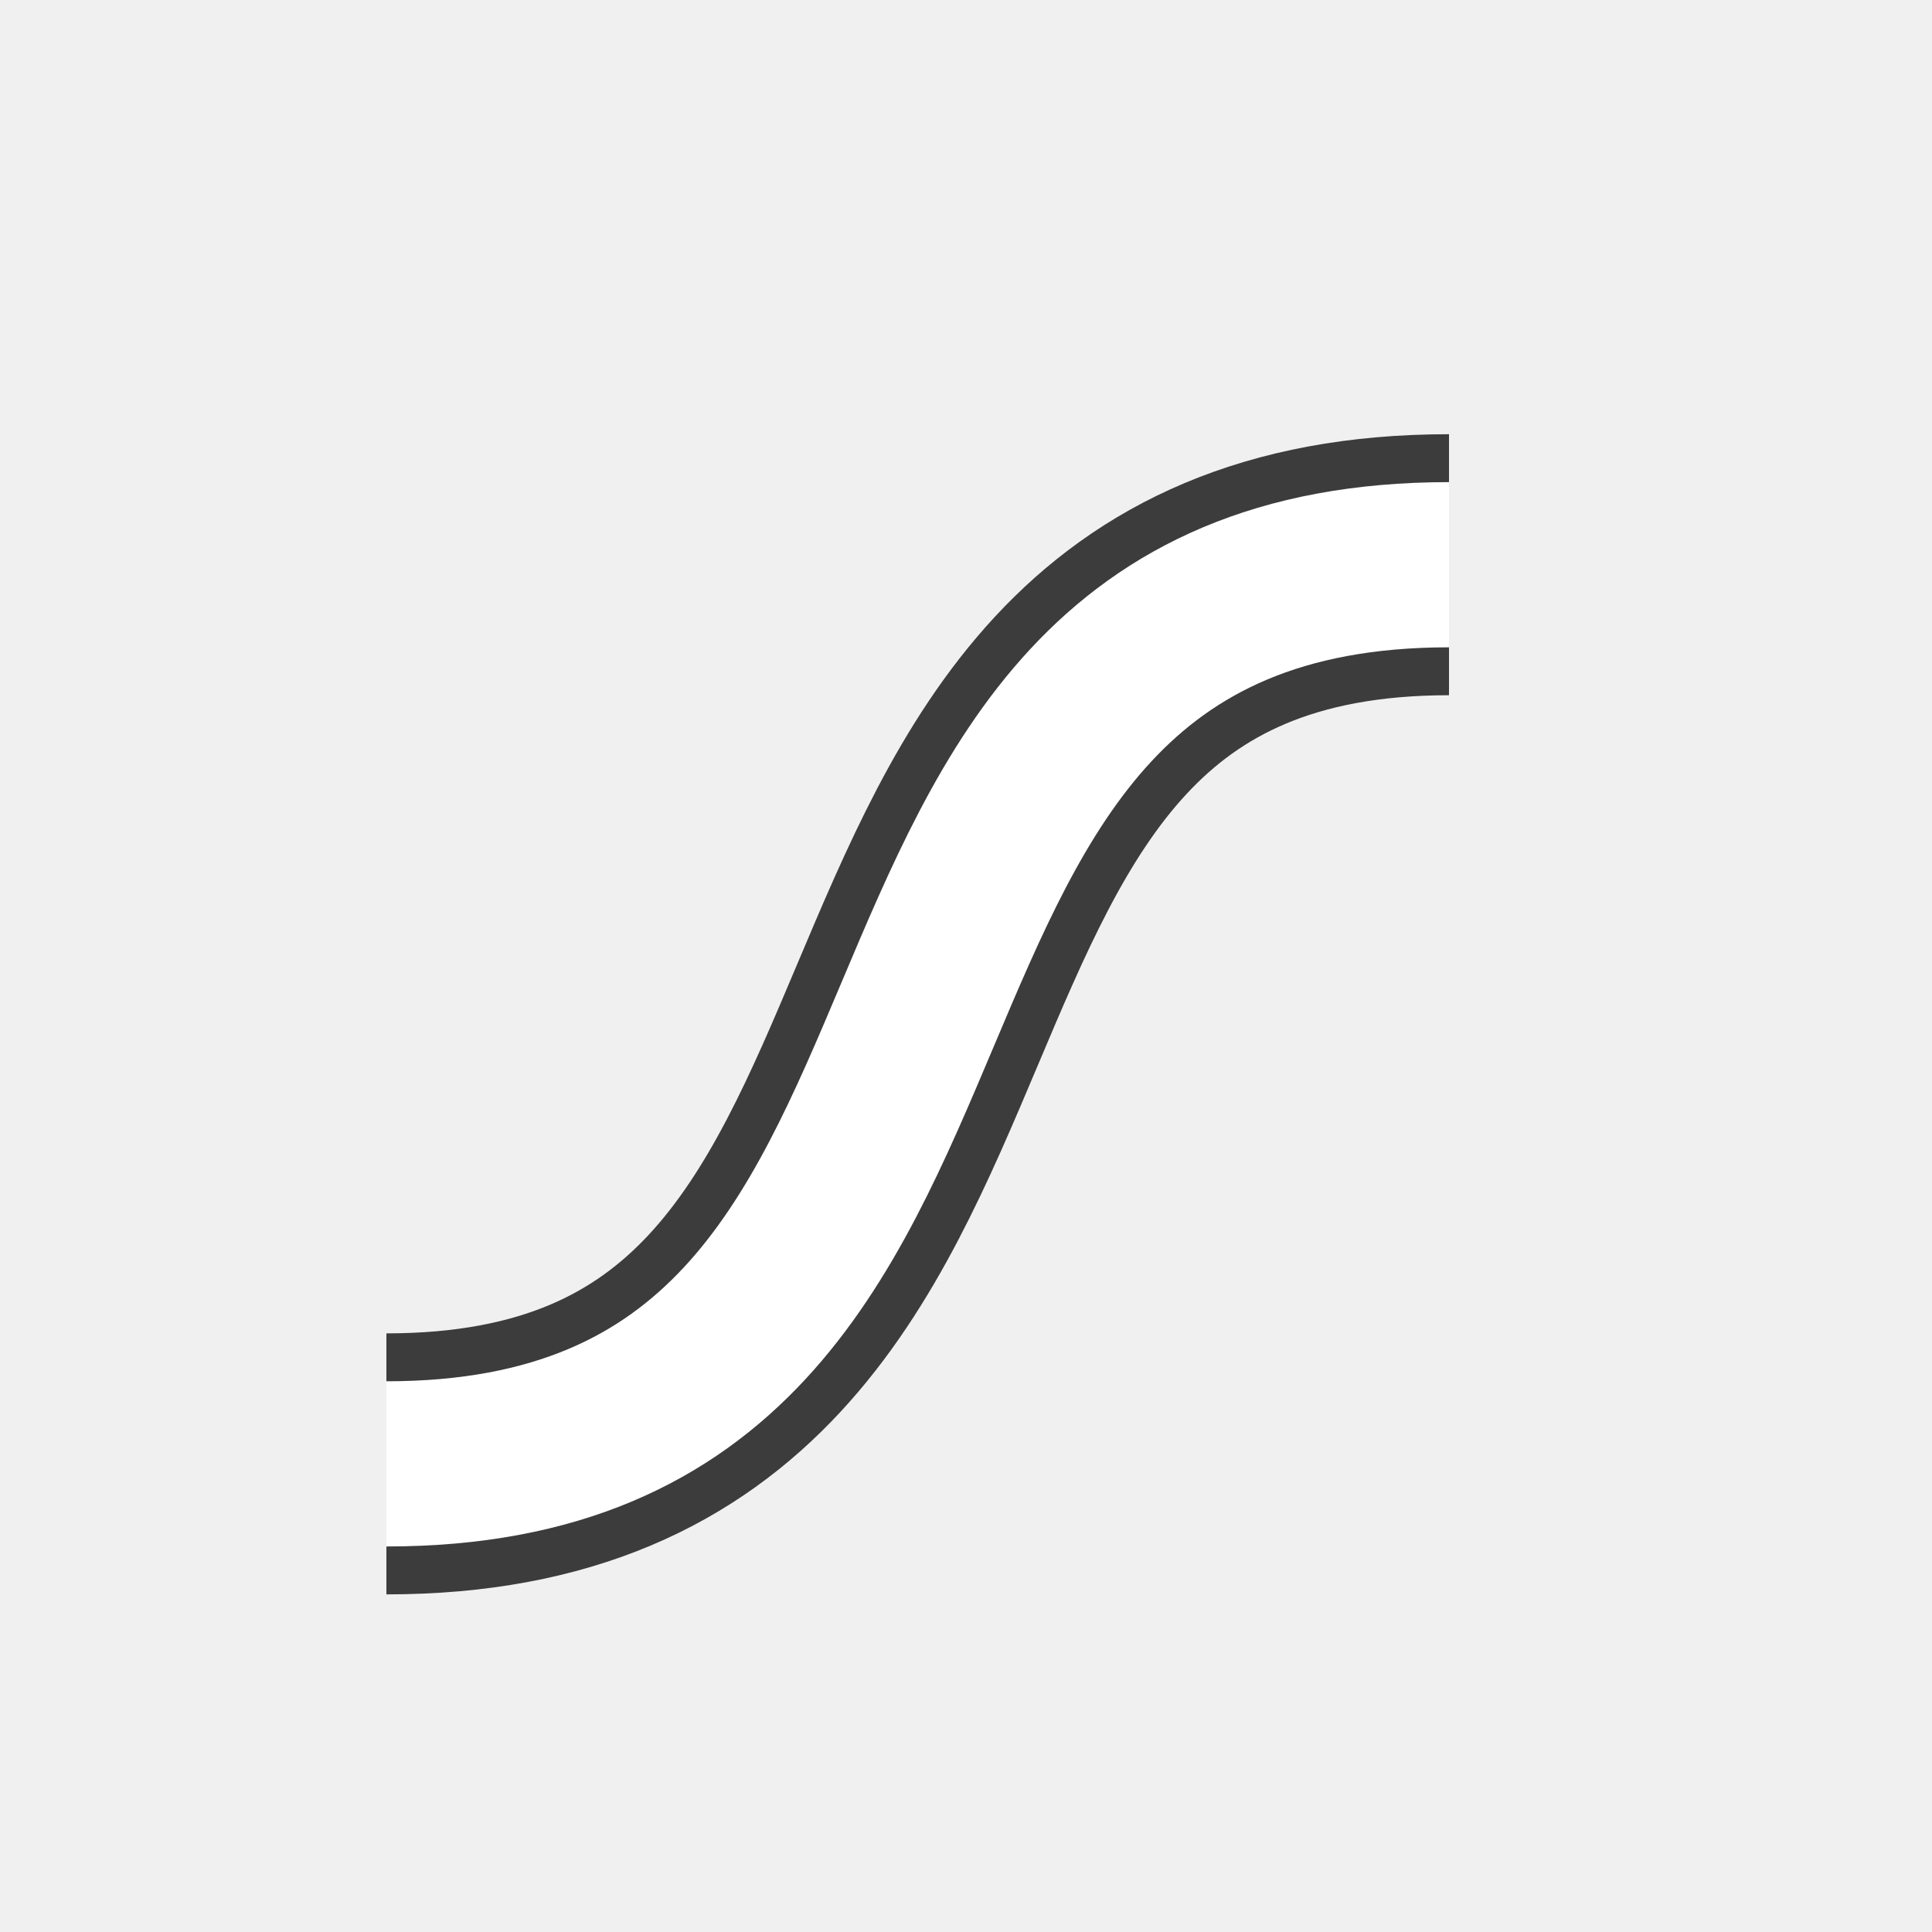
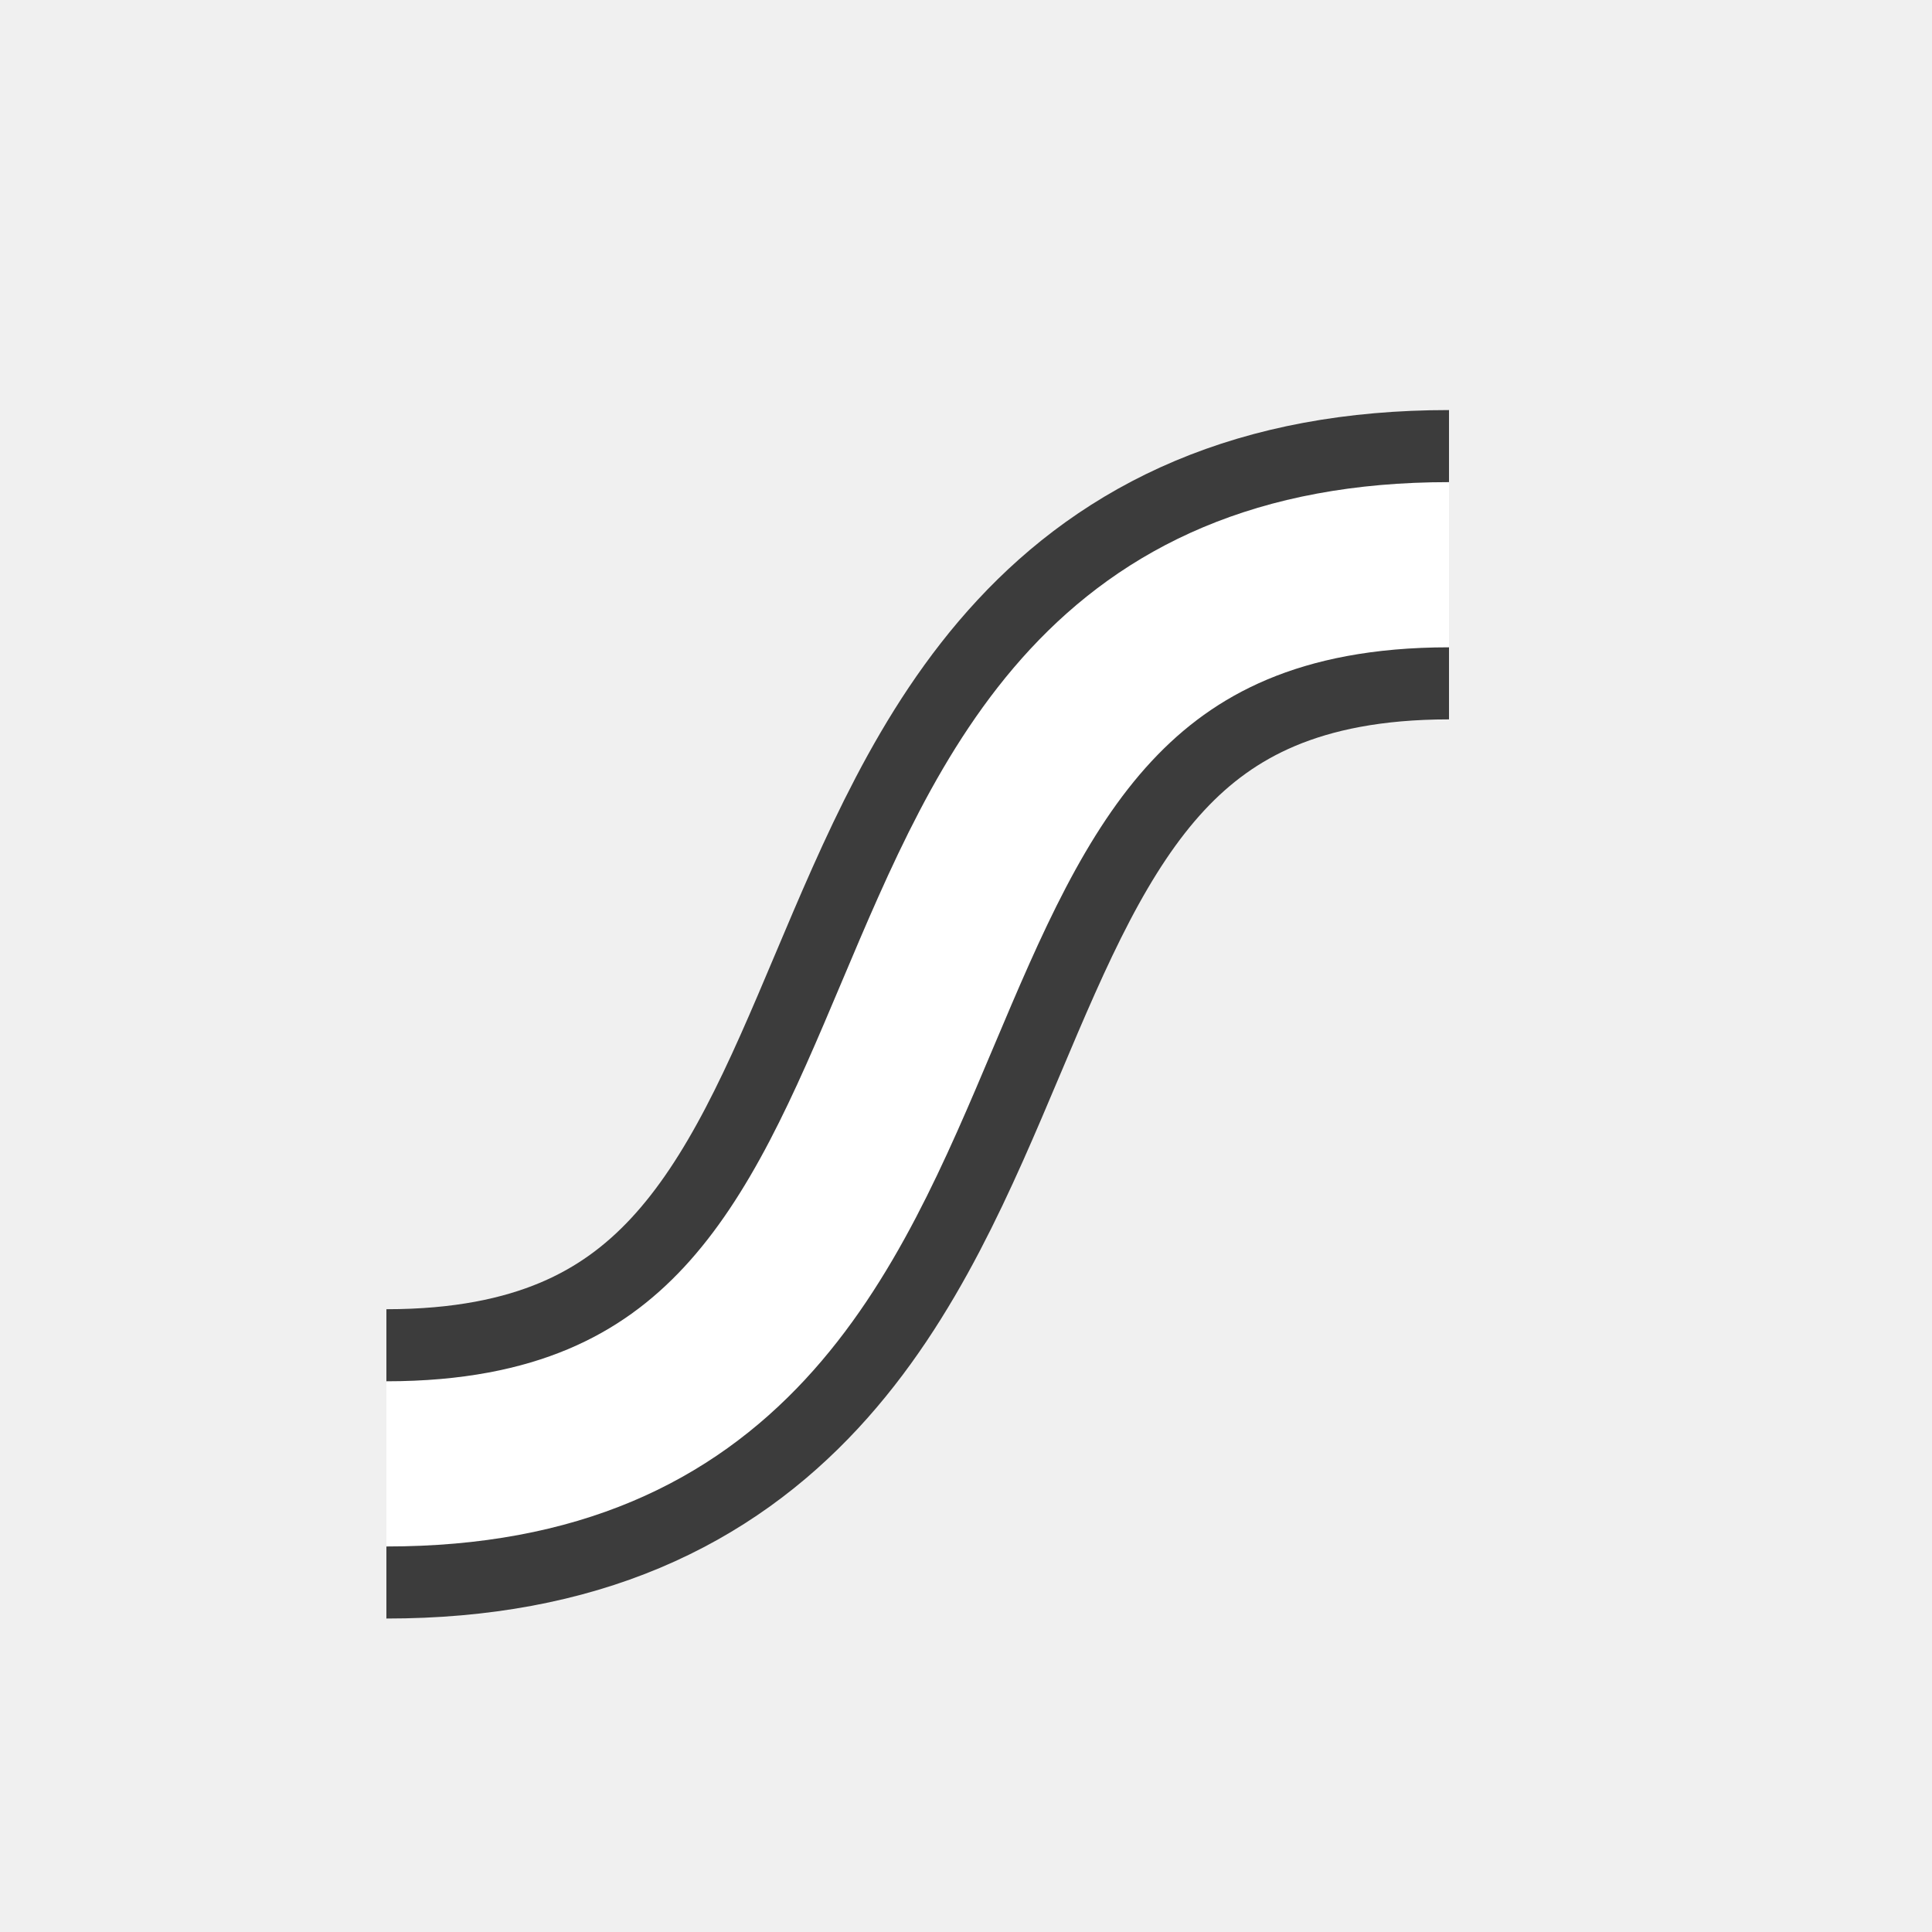
<svg xmlns="http://www.w3.org/2000/svg" width="20" height="20" viewBox="0 0 20 20" version="1.1" id="svg5" xml:space="preserve">
  <defs id="defs2" />
  <g id="layer1">
-     <path style="font-variation-settings:'wdth' 75, 'wght' 350;opacity:1;fill:none;fill-opacity:1;stroke:#3c3c3c;stroke-width:2.702;stroke-miterlimit:4;stroke-dasharray:none;stroke-opacity:1" d="m 4,15.154 c 7.071,0 3.929,-9.308 11,-9.308" id="path3599" />
+     <path style="font-variation-settings:'wdth' 75, 'wght' 350;opacity:1;fill:none;fill-opacity:1;stroke:#3c3c3c;stroke-width:3.202;stroke-miterlimit:4;stroke-dasharray:none;stroke-opacity:1" d="m 4,15.154 c 7.071,0 3.929,-9.308 11,-9.308" id="path3599" />
    <path style="font-variation-settings:'wdth' 75, 'wght' 350;opacity:1;fill:none;fill-opacity:1;stroke:#ffffff;stroke-width:1.71;stroke-miterlimit:4;stroke-dasharray:none" d="m 4,15.154 c 7.071,0 3.929,-9.308 11,-9.308" id="path91" />
  </g>
</svg>
